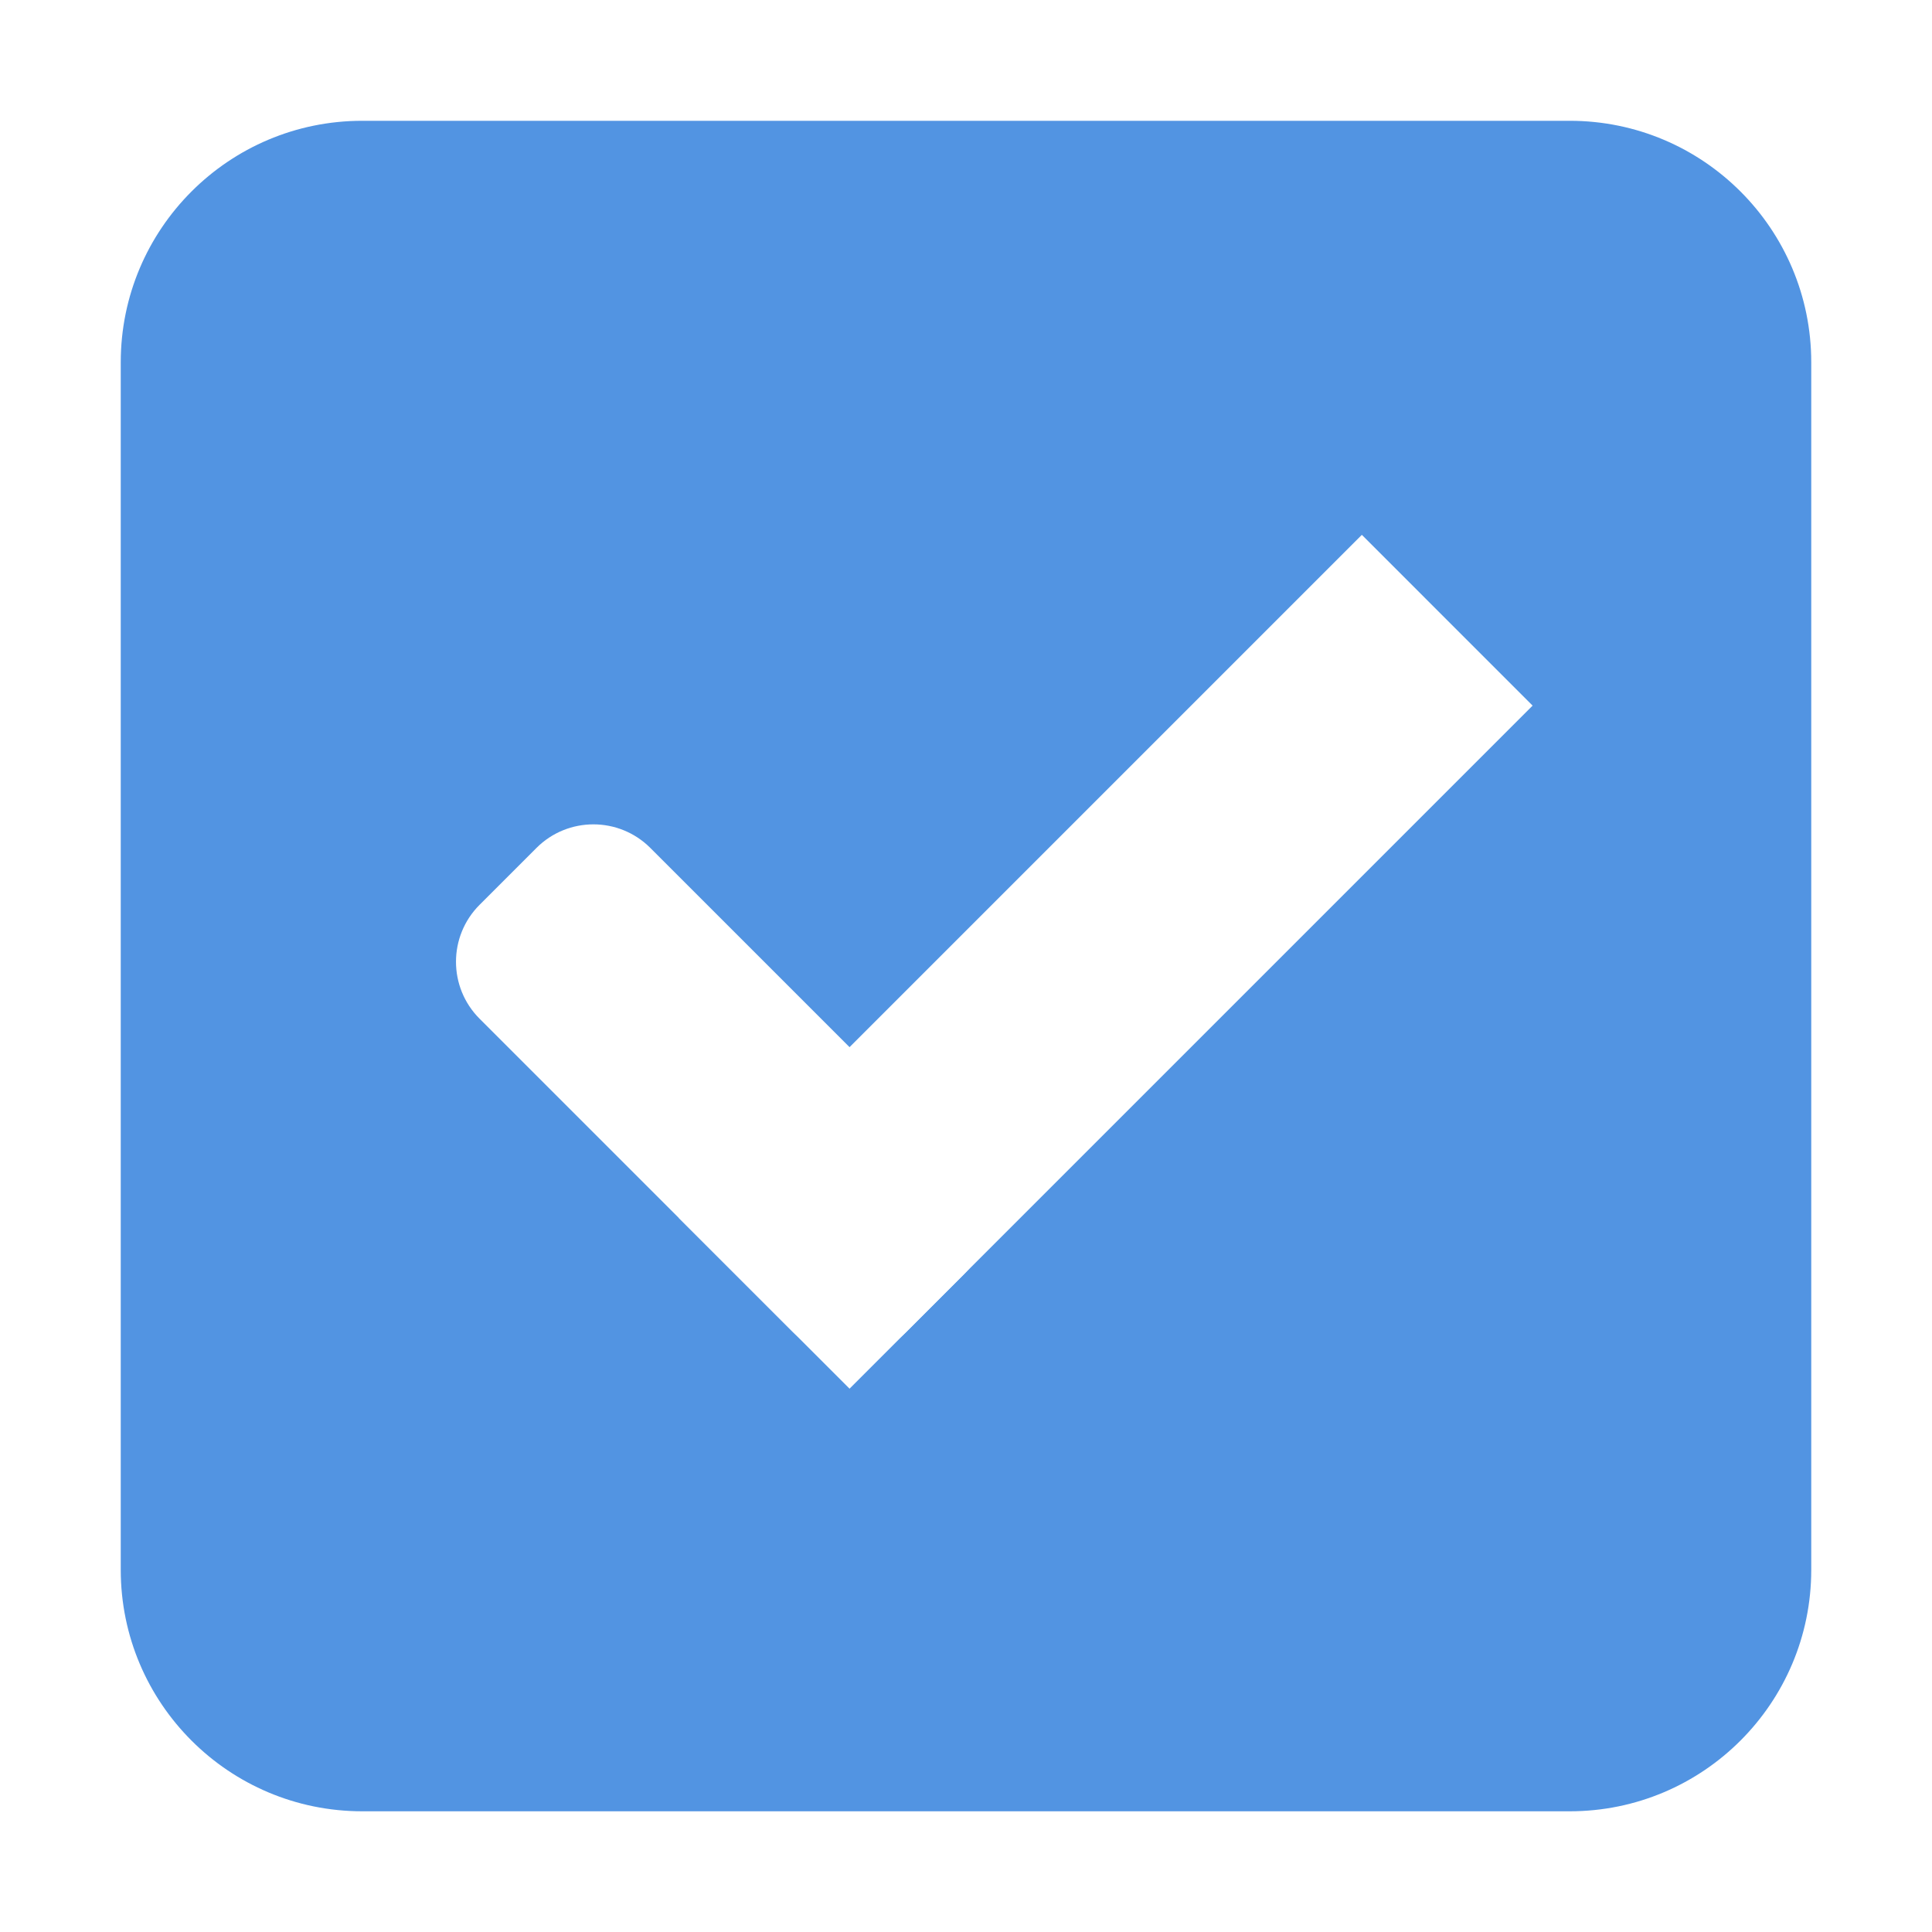
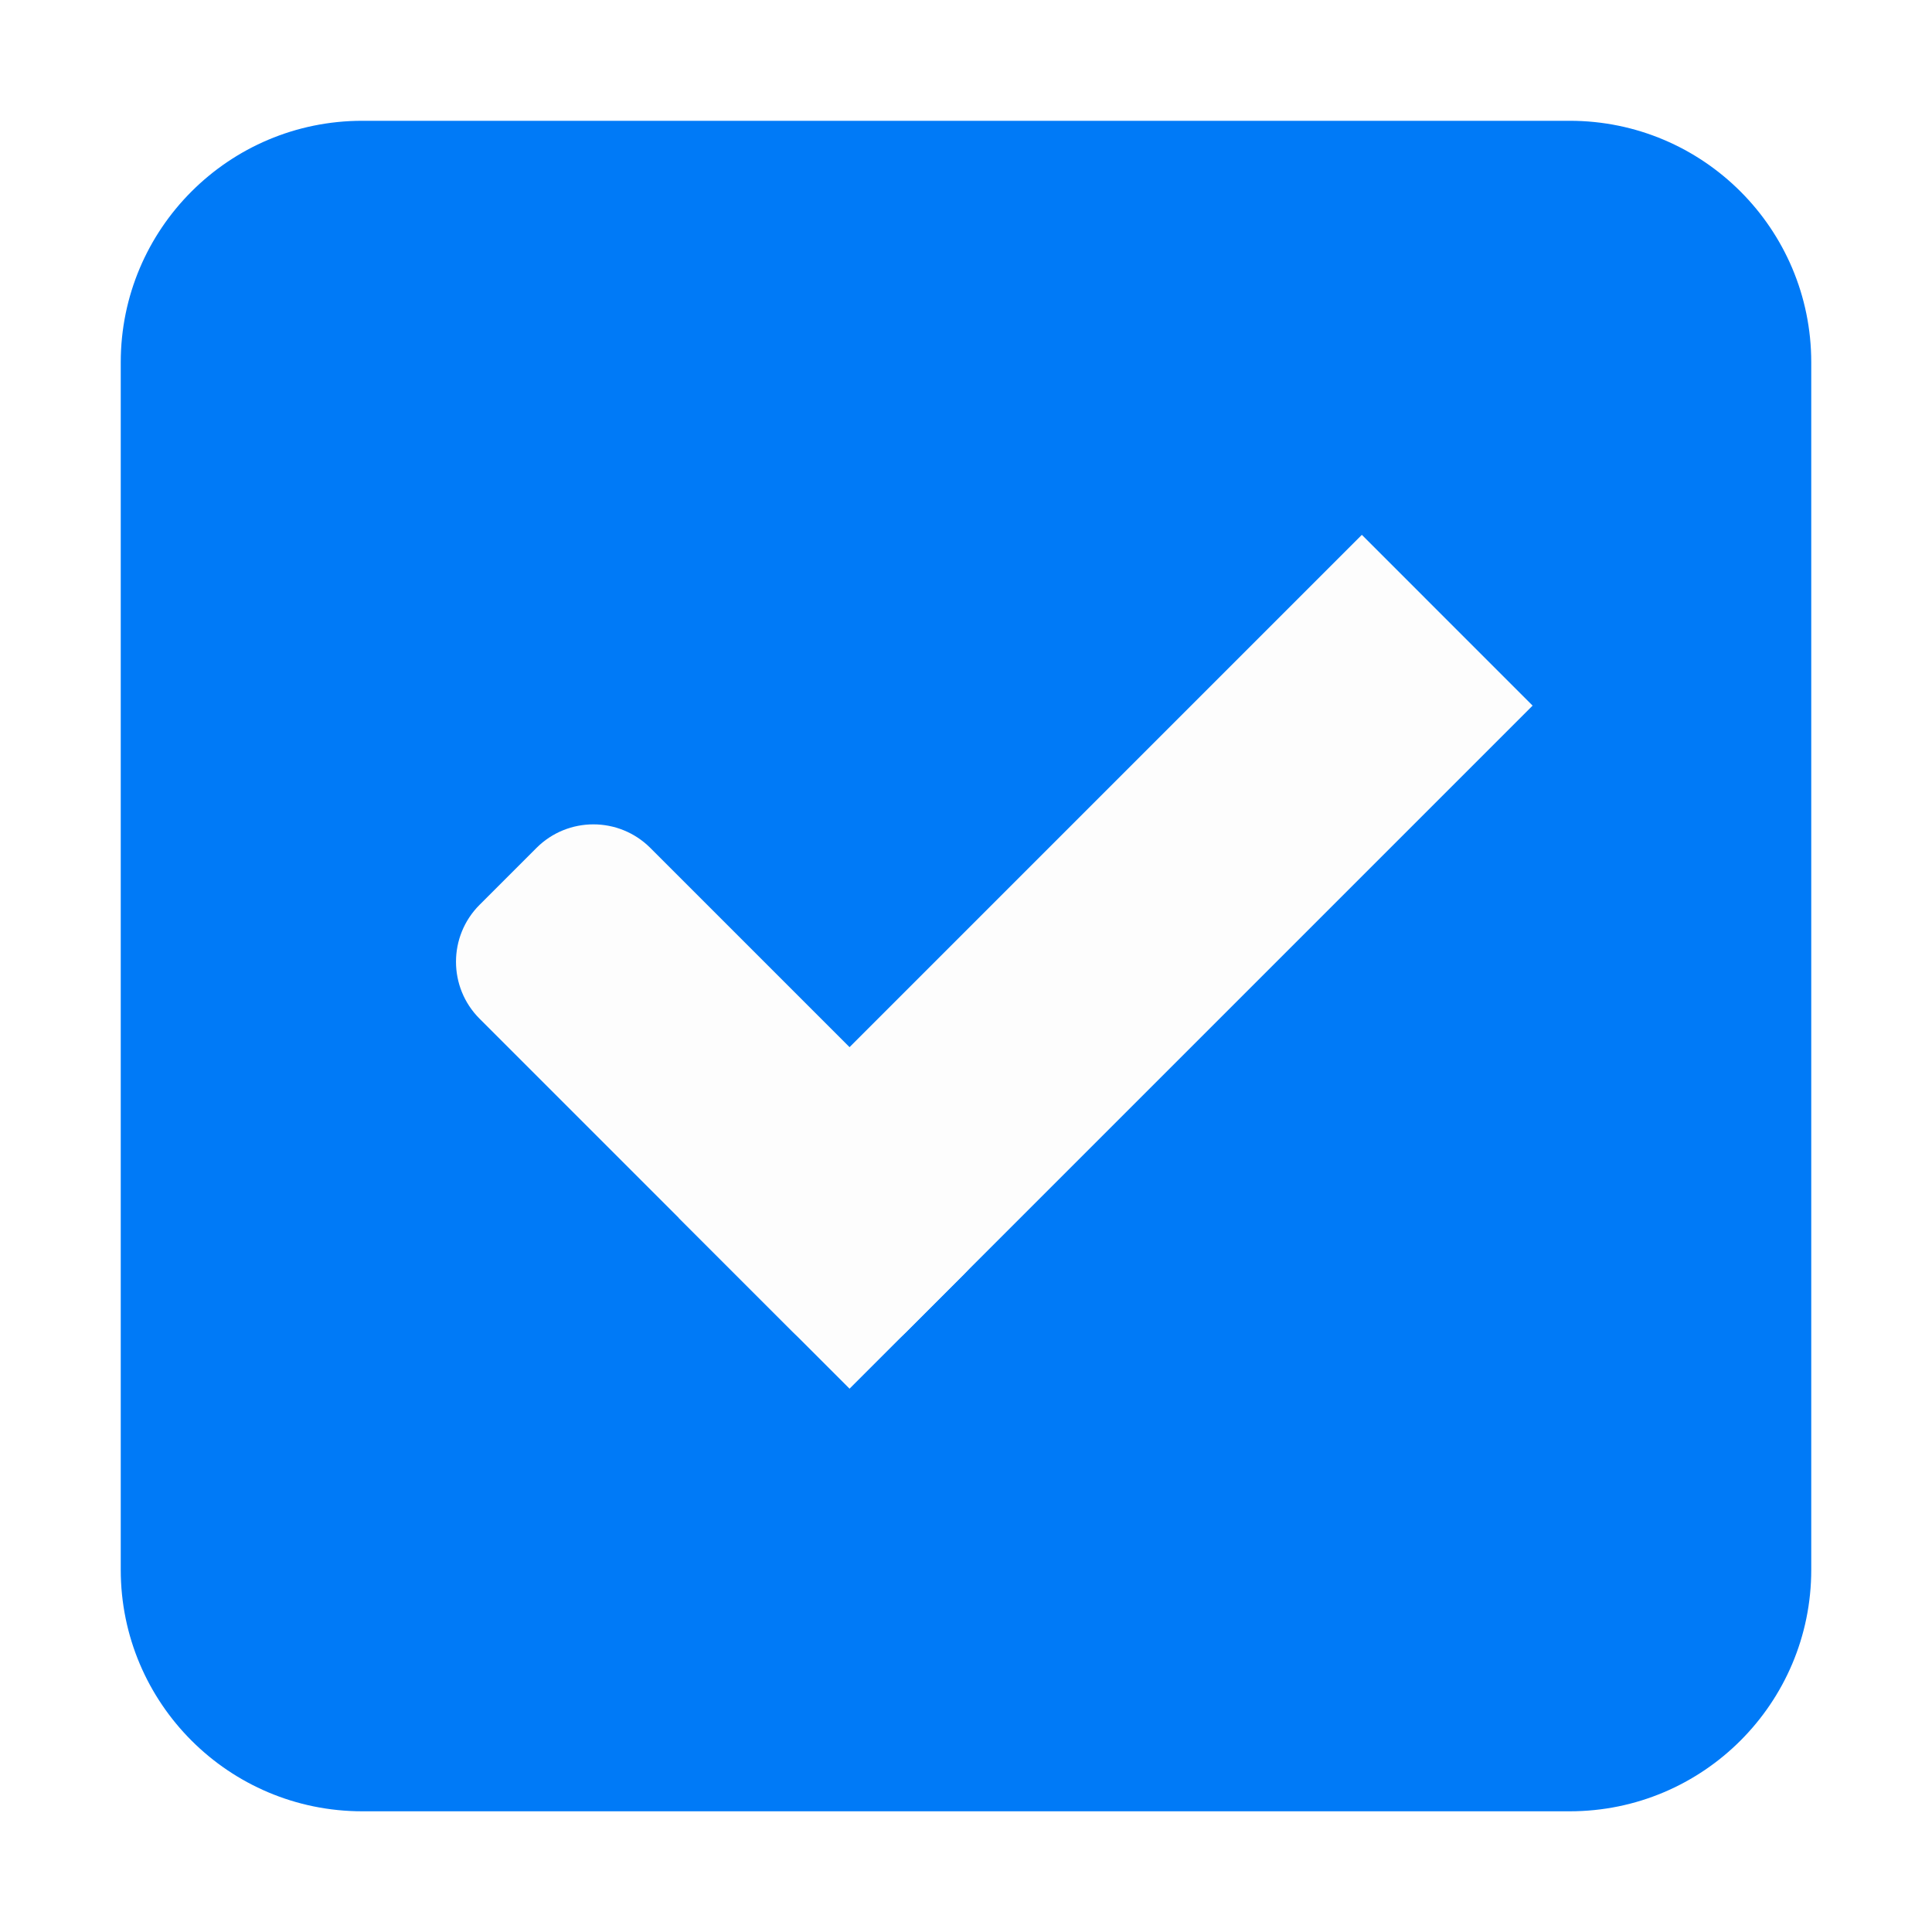
<svg xmlns="http://www.w3.org/2000/svg" xmlns:ns1="http://www.openswatchbook.org/uri/2009/osb" xmlns:xlink="http://www.w3.org/1999/xlink" width="16" height="16" id="svg2" version="1.1">
  <defs id="defs4">
    <linearGradient id="selected_fg_color" ns1:paint="solid">
-       <stop style="stop-color:#ffffff;stop-opacity:1;" offset="0" id="stop4169" />
+       <stop style="stop-color:#fdfdfd;stop-opacity:1;" offset="0" id="stop4169" />
    </linearGradient>
    <linearGradient id="selected_bg_color" ns1:paint="solid">
-       <stop style="stop-color:#5294e2;stop-opacity:1;" offset="0" id="stop4166" />
+       <stop style="stop-color:#007af7;stop-opacity:1;" offset="0" id="stop4166" />
    </linearGradient>
    <linearGradient id="linearGradient7704">
      <stop style="stop-color:#4080fb;stop-opacity:0.745;" offset="0" id="stop7706" />
      <stop style="stop-color:#4080fb;stop-opacity:0.492;" offset="1" id="stop7708" />
    </linearGradient>
    <linearGradient id="linearGradient7694">
      <stop style="stop-color:#0f0f0f;stop-opacity:1;" offset="0" id="stop7696" />
      <stop id="stop7698" offset="0.078" style="stop-color:#171717;stop-opacity:1;" />
      <stop style="stop-color:#171717;stop-opacity:1;" offset="0.974" id="stop7700" />
      <stop style="stop-color:#1b1b1b;stop-opacity:1;" offset="1" id="stop7702" />
    </linearGradient>
    <linearGradient id="linearGradient3969-0-4-9">
      <stop style="stop-color:#353537;stop-opacity:1;" offset="0" id="stop3971-2-2-7" />
      <stop style="stop-color:#4d4f52;stop-opacity:1;" offset="1" id="stop3973-0-5-3" />
    </linearGradient>
    <linearGradient xlink:href="#selected_bg_color" id="linearGradient4168" x1="25" y1="31.362" x2="25" y2="45.362" gradientUnits="userSpaceOnUse" />
    <linearGradient xlink:href="#selected_fg_color" id="linearGradient4171" x1="10.5" y1="1033.362" x2="10.5" y2="1035.362" gradientUnits="userSpaceOnUse" />
    <linearGradient xlink:href="#selected_fg_color" id="linearGradient4173" x1="12" y1="1027.362" x2="12" y2="1035.362" gradientUnits="userSpaceOnUse" />
  </defs>
  <g id="layer1" transform="translate(0,-1036.362)">
    <g id="checkbox-checked-dark" transform="translate(16.83713,14.01041)">
      <g transform="translate(-52.83713,1021.99)" style="display:inline;opacity:1" id="checkbox-checked">
        <g id="checkbox-unchecked-5" style="display:inline" transform="translate(19,0)">
          <g id="sdsd-7">
            <g transform="translate(0,-30)" id="scdsdcd-5">
              <g transform="matrix(0.9295198,0,0,0.9291437,-156.7507,-212.9618)" id="g15812-6-6-1-5" style="display:inline">
                <g style="display:inline" id="g5489-2-9-6-8-8-53" transform="matrix(0.5089163,0,0,0.5173982,161.7932,197.5643)">
                  <g id="g5428-8-1-4-0-0-4" />
                </g>
              </g>
              <rect style="color:#000000;display:inline;overflow:visible;visibility:visible;fill:none;stroke:none;stroke-width:2;marker:none;enable-background:accumulate" id="rect13523-7" width="16" height="16" x="17" y="30.362" />
              <g id="g5400-6">
                <rect rx="2" y="31.362" x="18" height="14" width="14" id="rect5147-9-1-5-7-6-7" style="color:#000000;display:inline;overflow:visible;visibility:visible;fill:url(#linearGradient4168);fill-opacity:1;stroke:#000000;stroke-width:0;stroke-linecap:butt;stroke-linejoin:round;stroke-miterlimit:4;stroke-dasharray:none;stroke-dashoffset:0;stroke-opacity:1;marker:none;enable-background:accumulate" ry="2" />
              </g>
            </g>
          </g>
        </g>
        <g id="checkbox-checked-dark-7" transform="translate(36,-1036)" style="display:inline">
          <g id="g3981-6-4" transform="matrix(0.7071068,0.7071068,-0.7071068,0.7071068,729.9547,305.0582)" style="opacity:0.85;fill:#1a1a1a;fill-opacity:1" />
          <g id="g4049-2" transform="matrix(0.7071068,0.7071068,-0.7071068,0.7071068,727.9444,295.3112)">
            <g id="g4056-7" transform="translate(12.37438,11.53123)">
              <g id="g3981-0" transform="translate(-3,-4.999983)" style="fill:#3b3c3e;fill-opacity:1">
                <rect ry="0.667" rx="0.667" y="1033.362" x="8" height="2" width="5" id="rect3977-39" style="fill:url(#linearGradient4171);fill-opacity:1;stroke:none" />
                <rect ry="0" y="1027.362" x="11" height="8" width="2" id="rect3979-7" style="fill:url(#linearGradient4173);fill-opacity:1;stroke:none" />
              </g>
              <rect style="fill:#eeeeee;fill-opacity:0;stroke:none" id="rect4047-81" width="3" height="1" x="5" y="-8" transform="translate(0,1036.362)" />
            </g>
          </g>
        </g>
      </g>
    </g>
  </g>
</svg>
